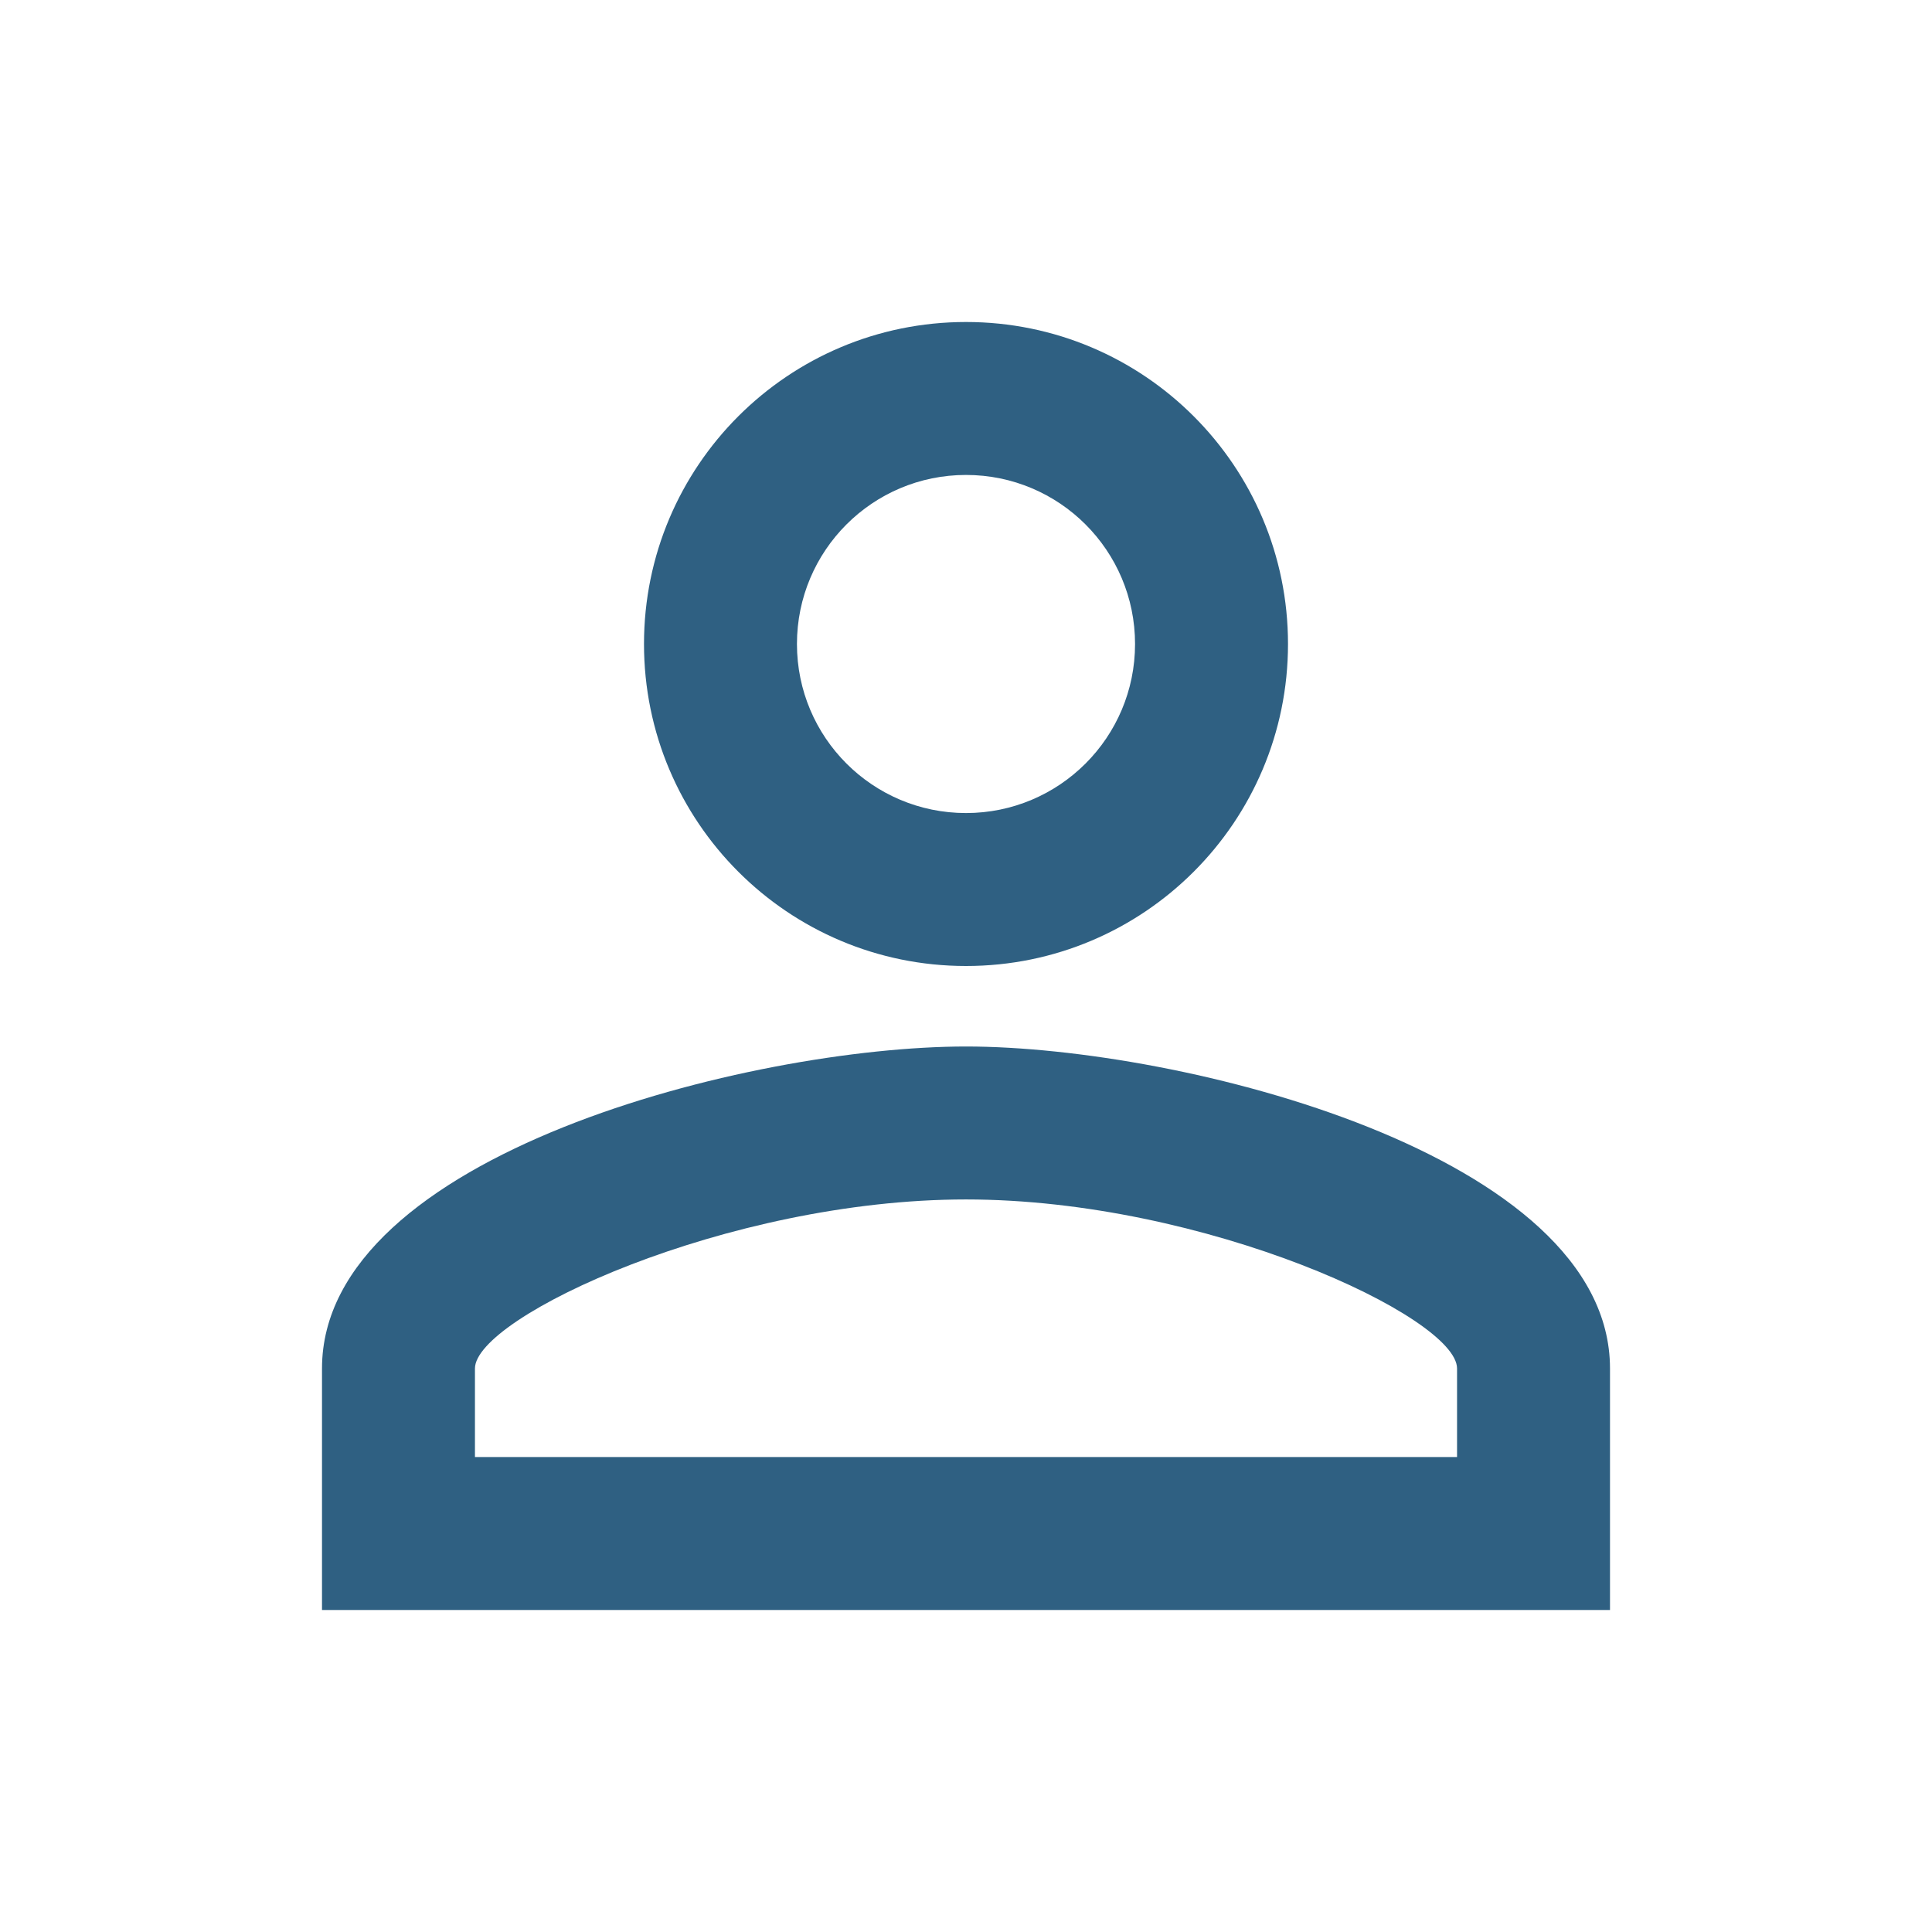
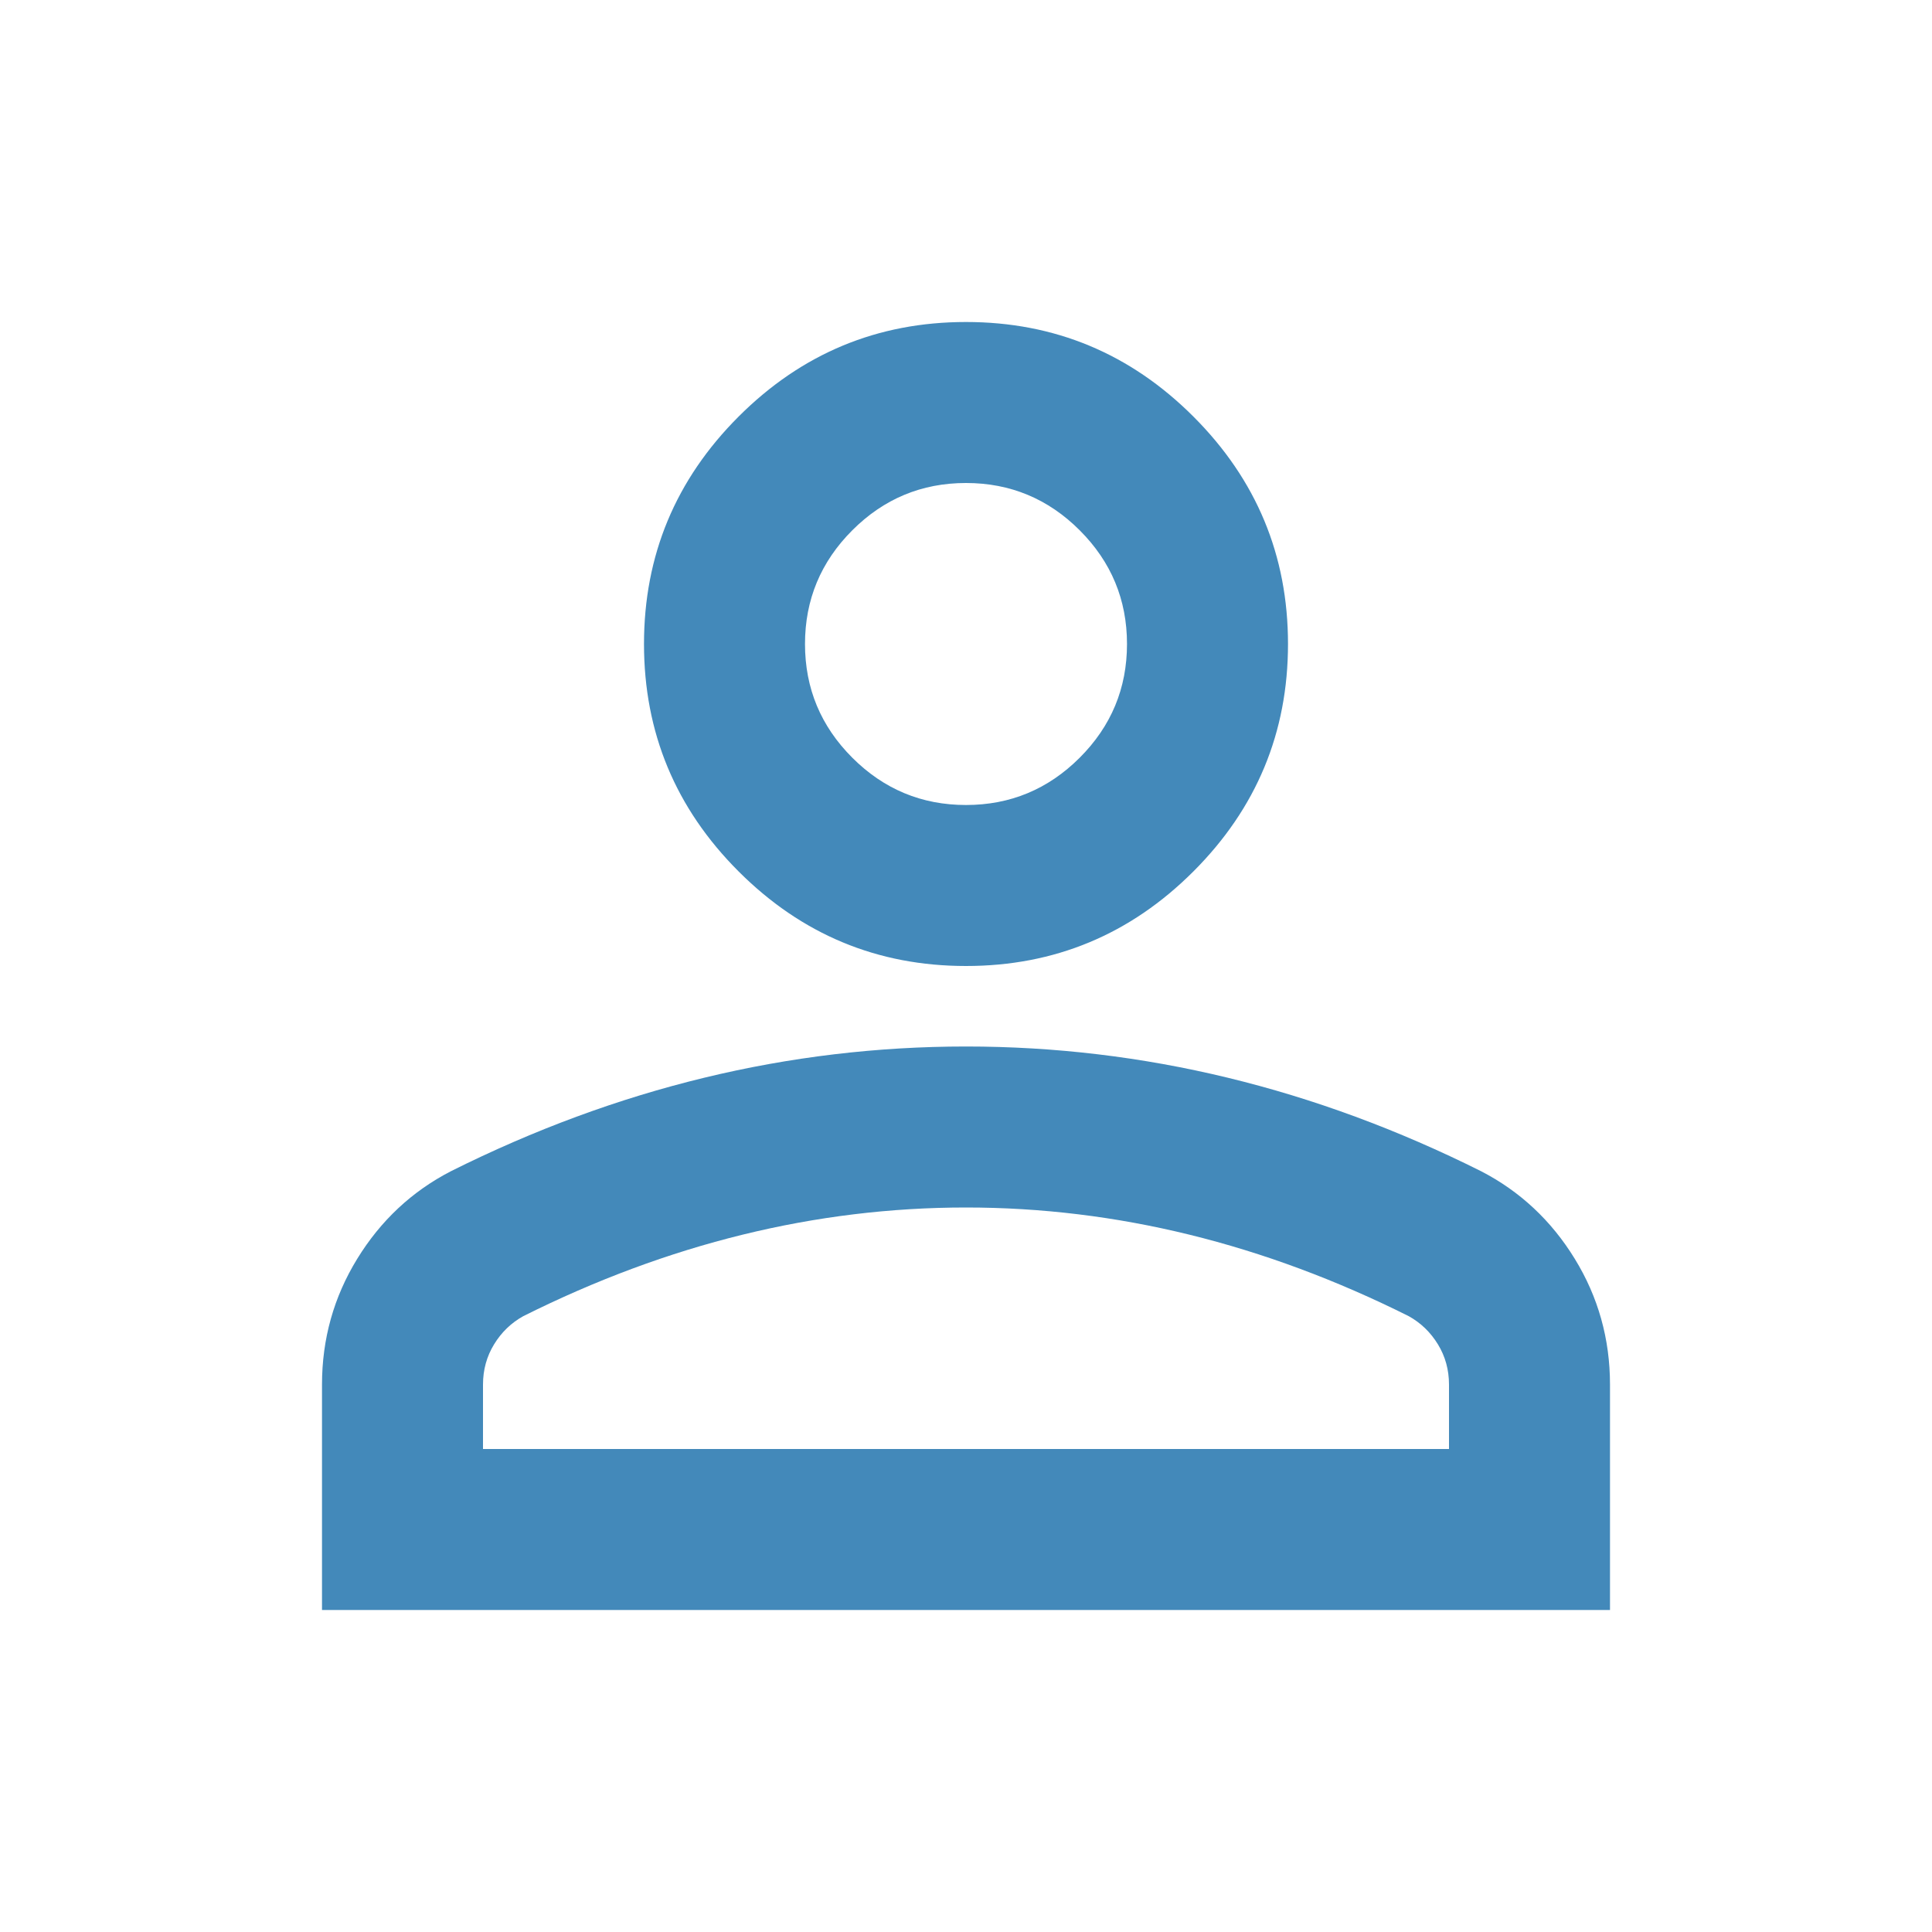
- <svg xmlns="http://www.w3.org/2000/svg" height="24px" viewBox="0 0 24 24" width="24px" fill="#2F6082">
-   <path d="M0 0h24v24H0z" fill="none" />
-   <path d="M12 5.9c1.16 0 2.1.94 2.1 2.1s-.94 2.1-2.1 2.1S9.9 9.16 9.9 8s.94-2.1 2.1-2.1m0 9c2.97 0 6.1 1.46 6.1 2.1v1.1H5.9V17c0-.64 3.13-2.1 6.1-2.1M12 4C9.79 4 8 5.79 8 8s1.79 4 4 4 4-1.79 4-4-1.79-4-4-4zm0 9c-2.67 0-8 1.34-8 4v3h16v-3c0-2.66-5.33-4-8-4z" />
+ <svg xmlns="http://www.w3.org/2000/svg" height="24" viewBox="0 -960 960 960" width="24" fill="#4389BA">
+   <path d="M480-480q-66 0-113-47t-47-113q0-66 47-113t113-47q66 0 113 47t47 113q0 66-47 113t-113 47ZM160-160v-112q0-34 17.5-62.5T224-378q62-31 126-46.5T480-440q66 0 130 15.5T736-378q29 15 46.5 43.5T800-272v112H160Zm80-80h480v-32q0-11-5.5-20T700-306q-54-27-109-40.5T480-360q-56 0-111 13.5T260-306q-9 5-14.5 14t-5.5 20v32Zm240-320q33 0 56.5-23.5T560-640q0-33-23.5-56.5T480-720q-33 0-56.5 23.5T400-640q0 33 23.5 56.5T480-560Zm0-80Zm0 400Z" />
</svg>
